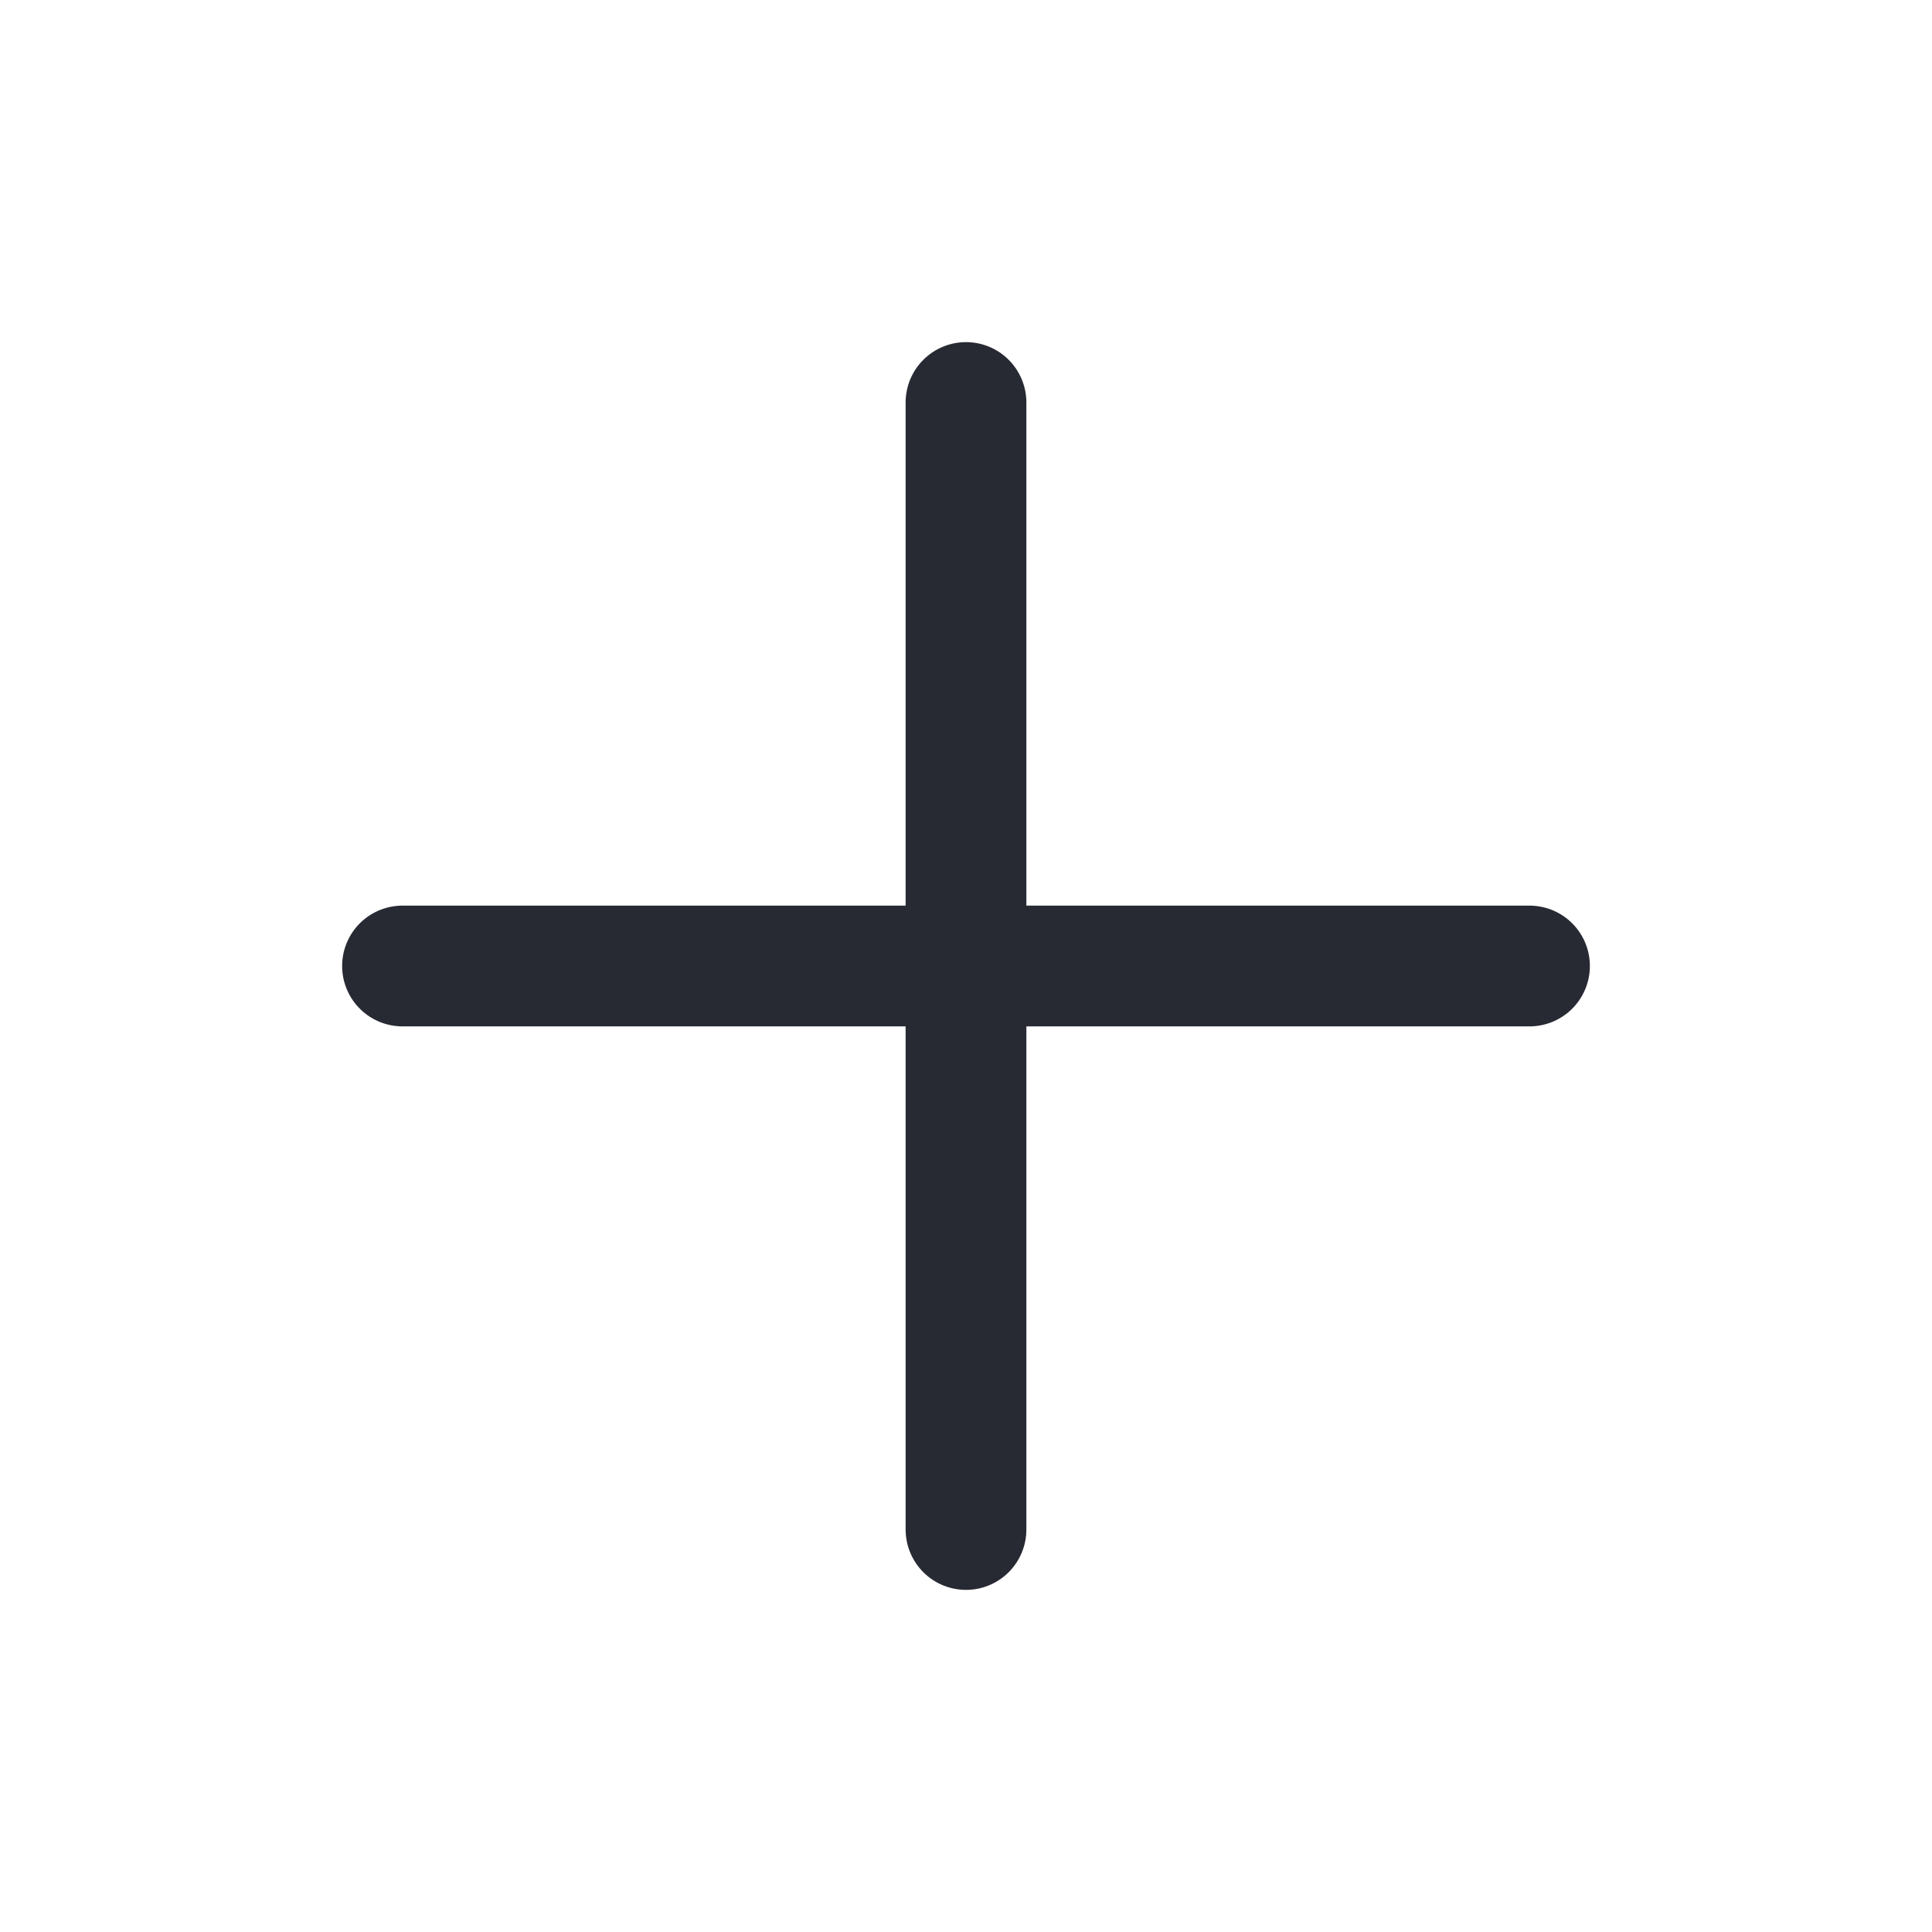
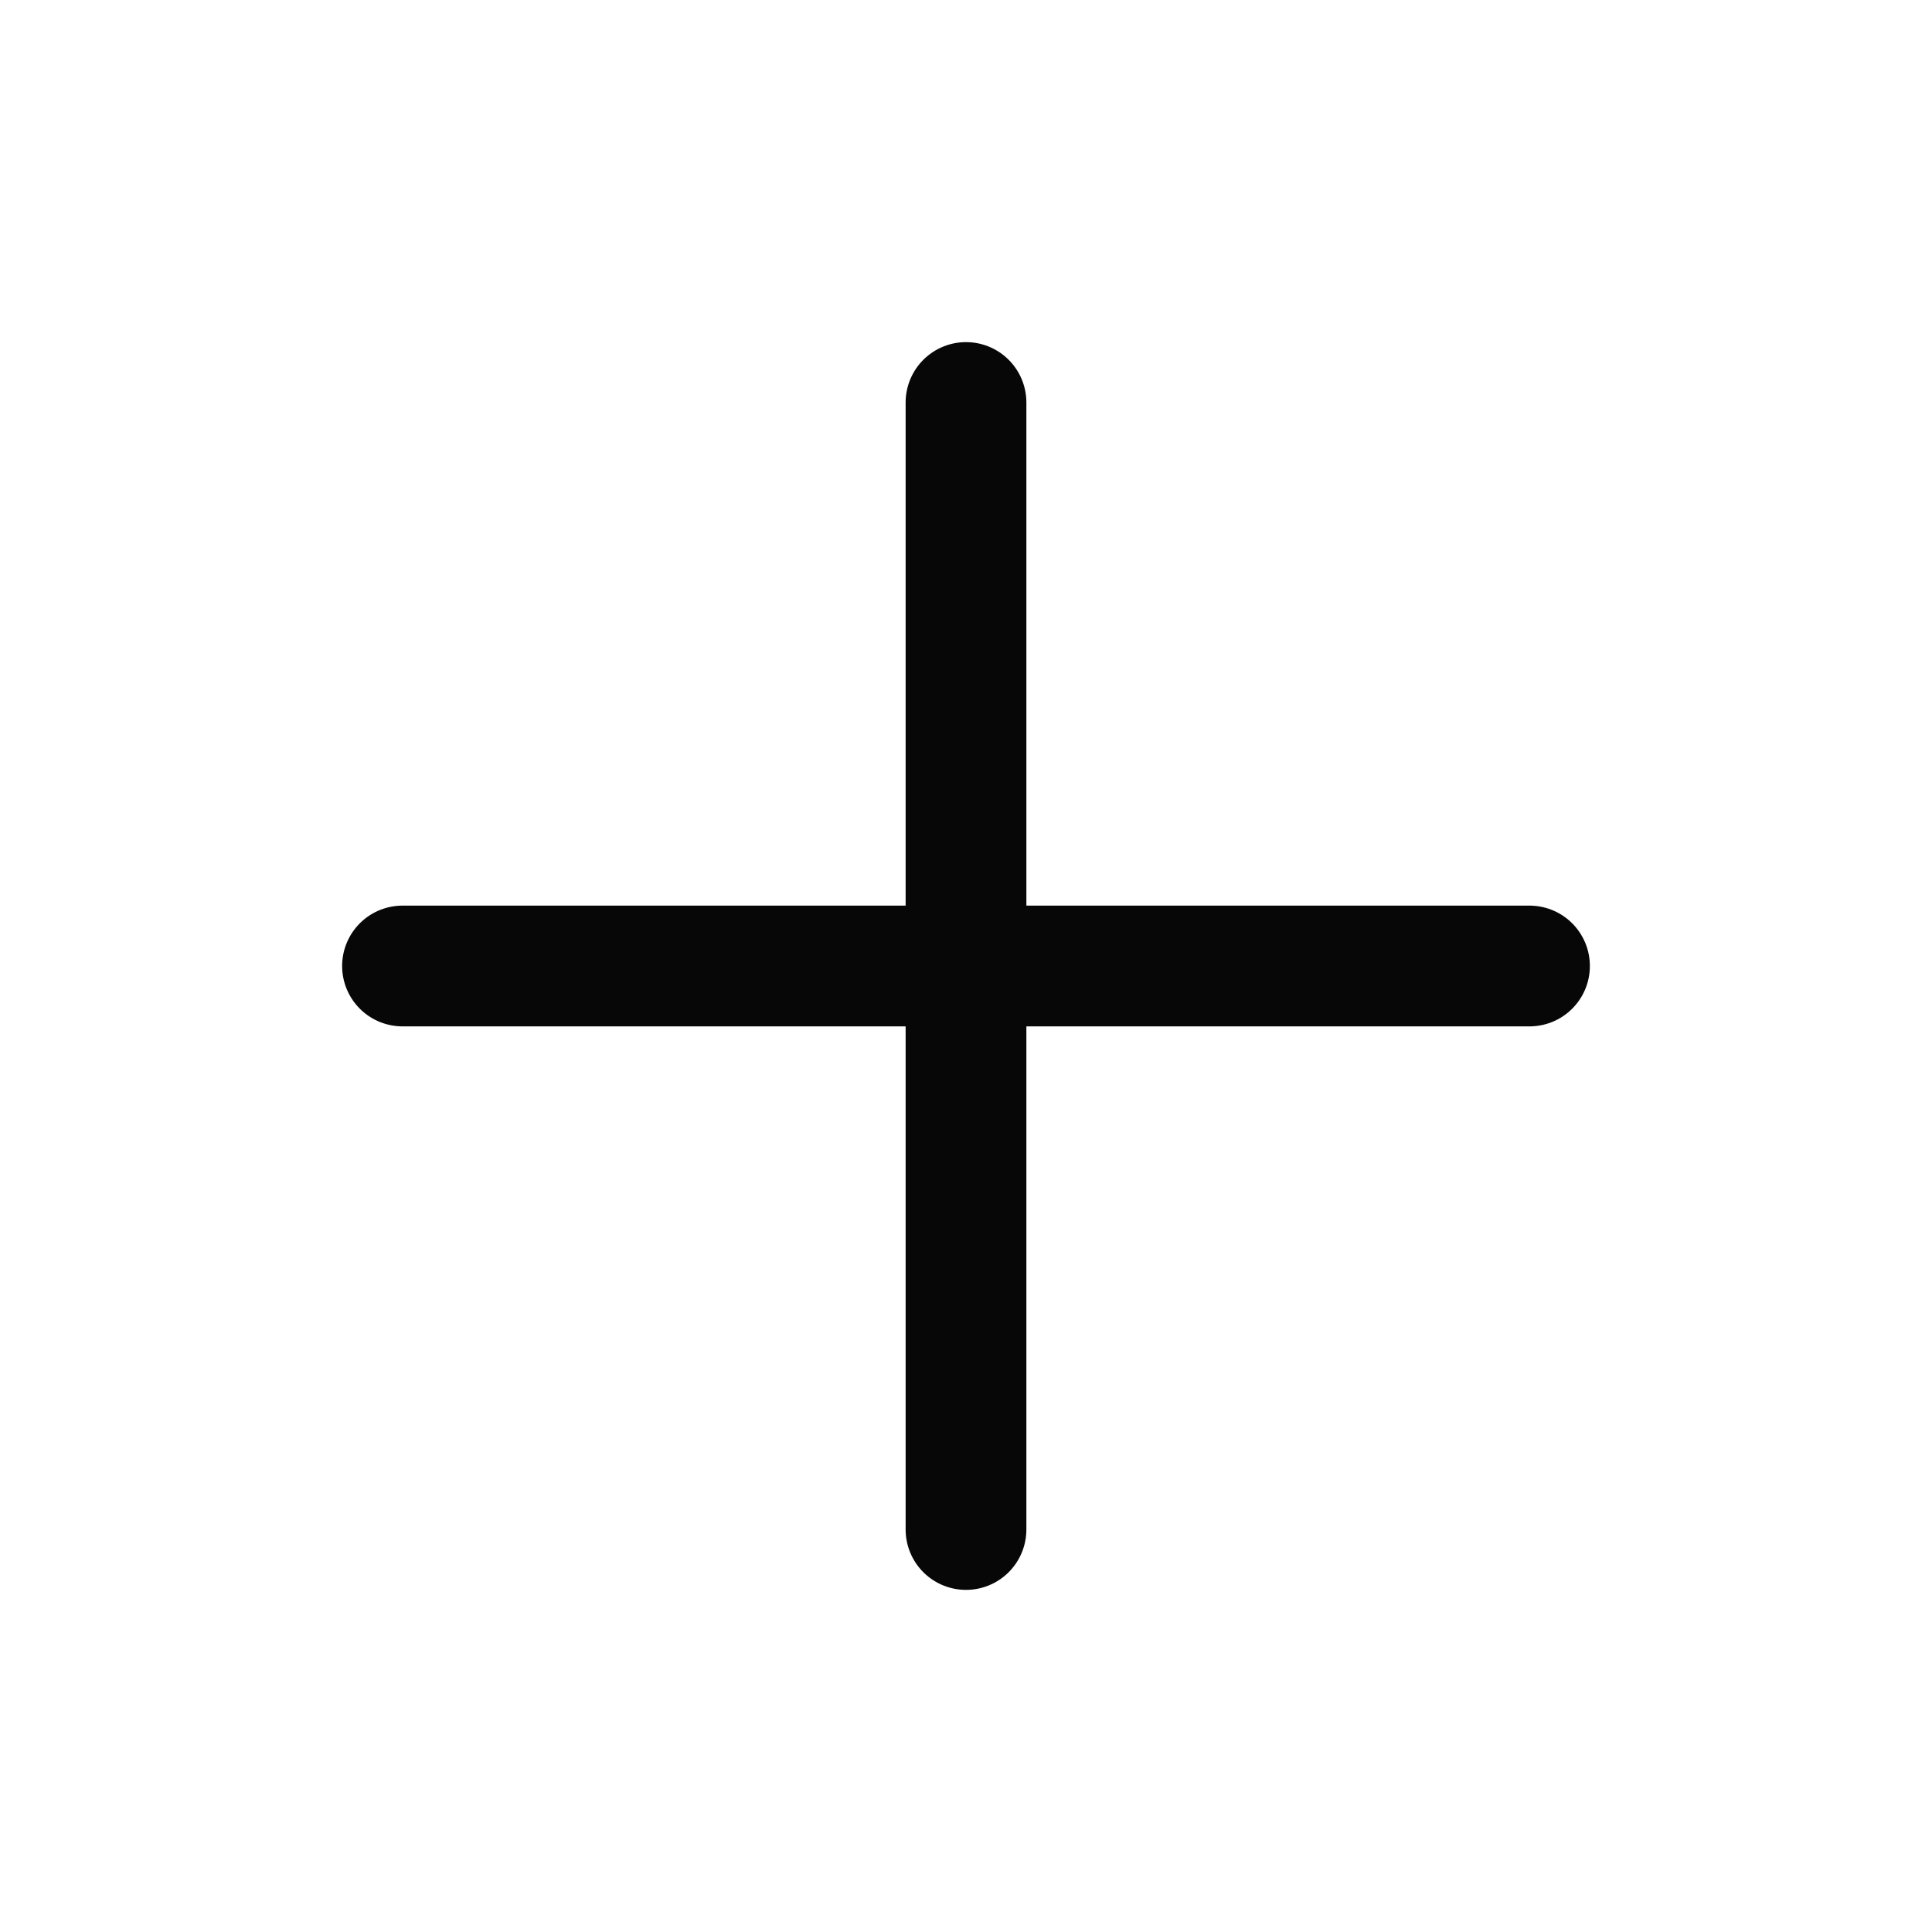
<svg xmlns="http://www.w3.org/2000/svg" width="24" height="24" viewBox="0 0 24 24" fill="none">
-   <path d="M12 5V19M5 12H19" stroke="#272A32" stroke-width="1.5" stroke-linecap="round" stroke-linejoin="round" />
+   <path d="M12 5V19M5 12H19" stroke="#070707" stroke-width="1.5" stroke-linecap="round" stroke-linejoin="round" />
</svg>
